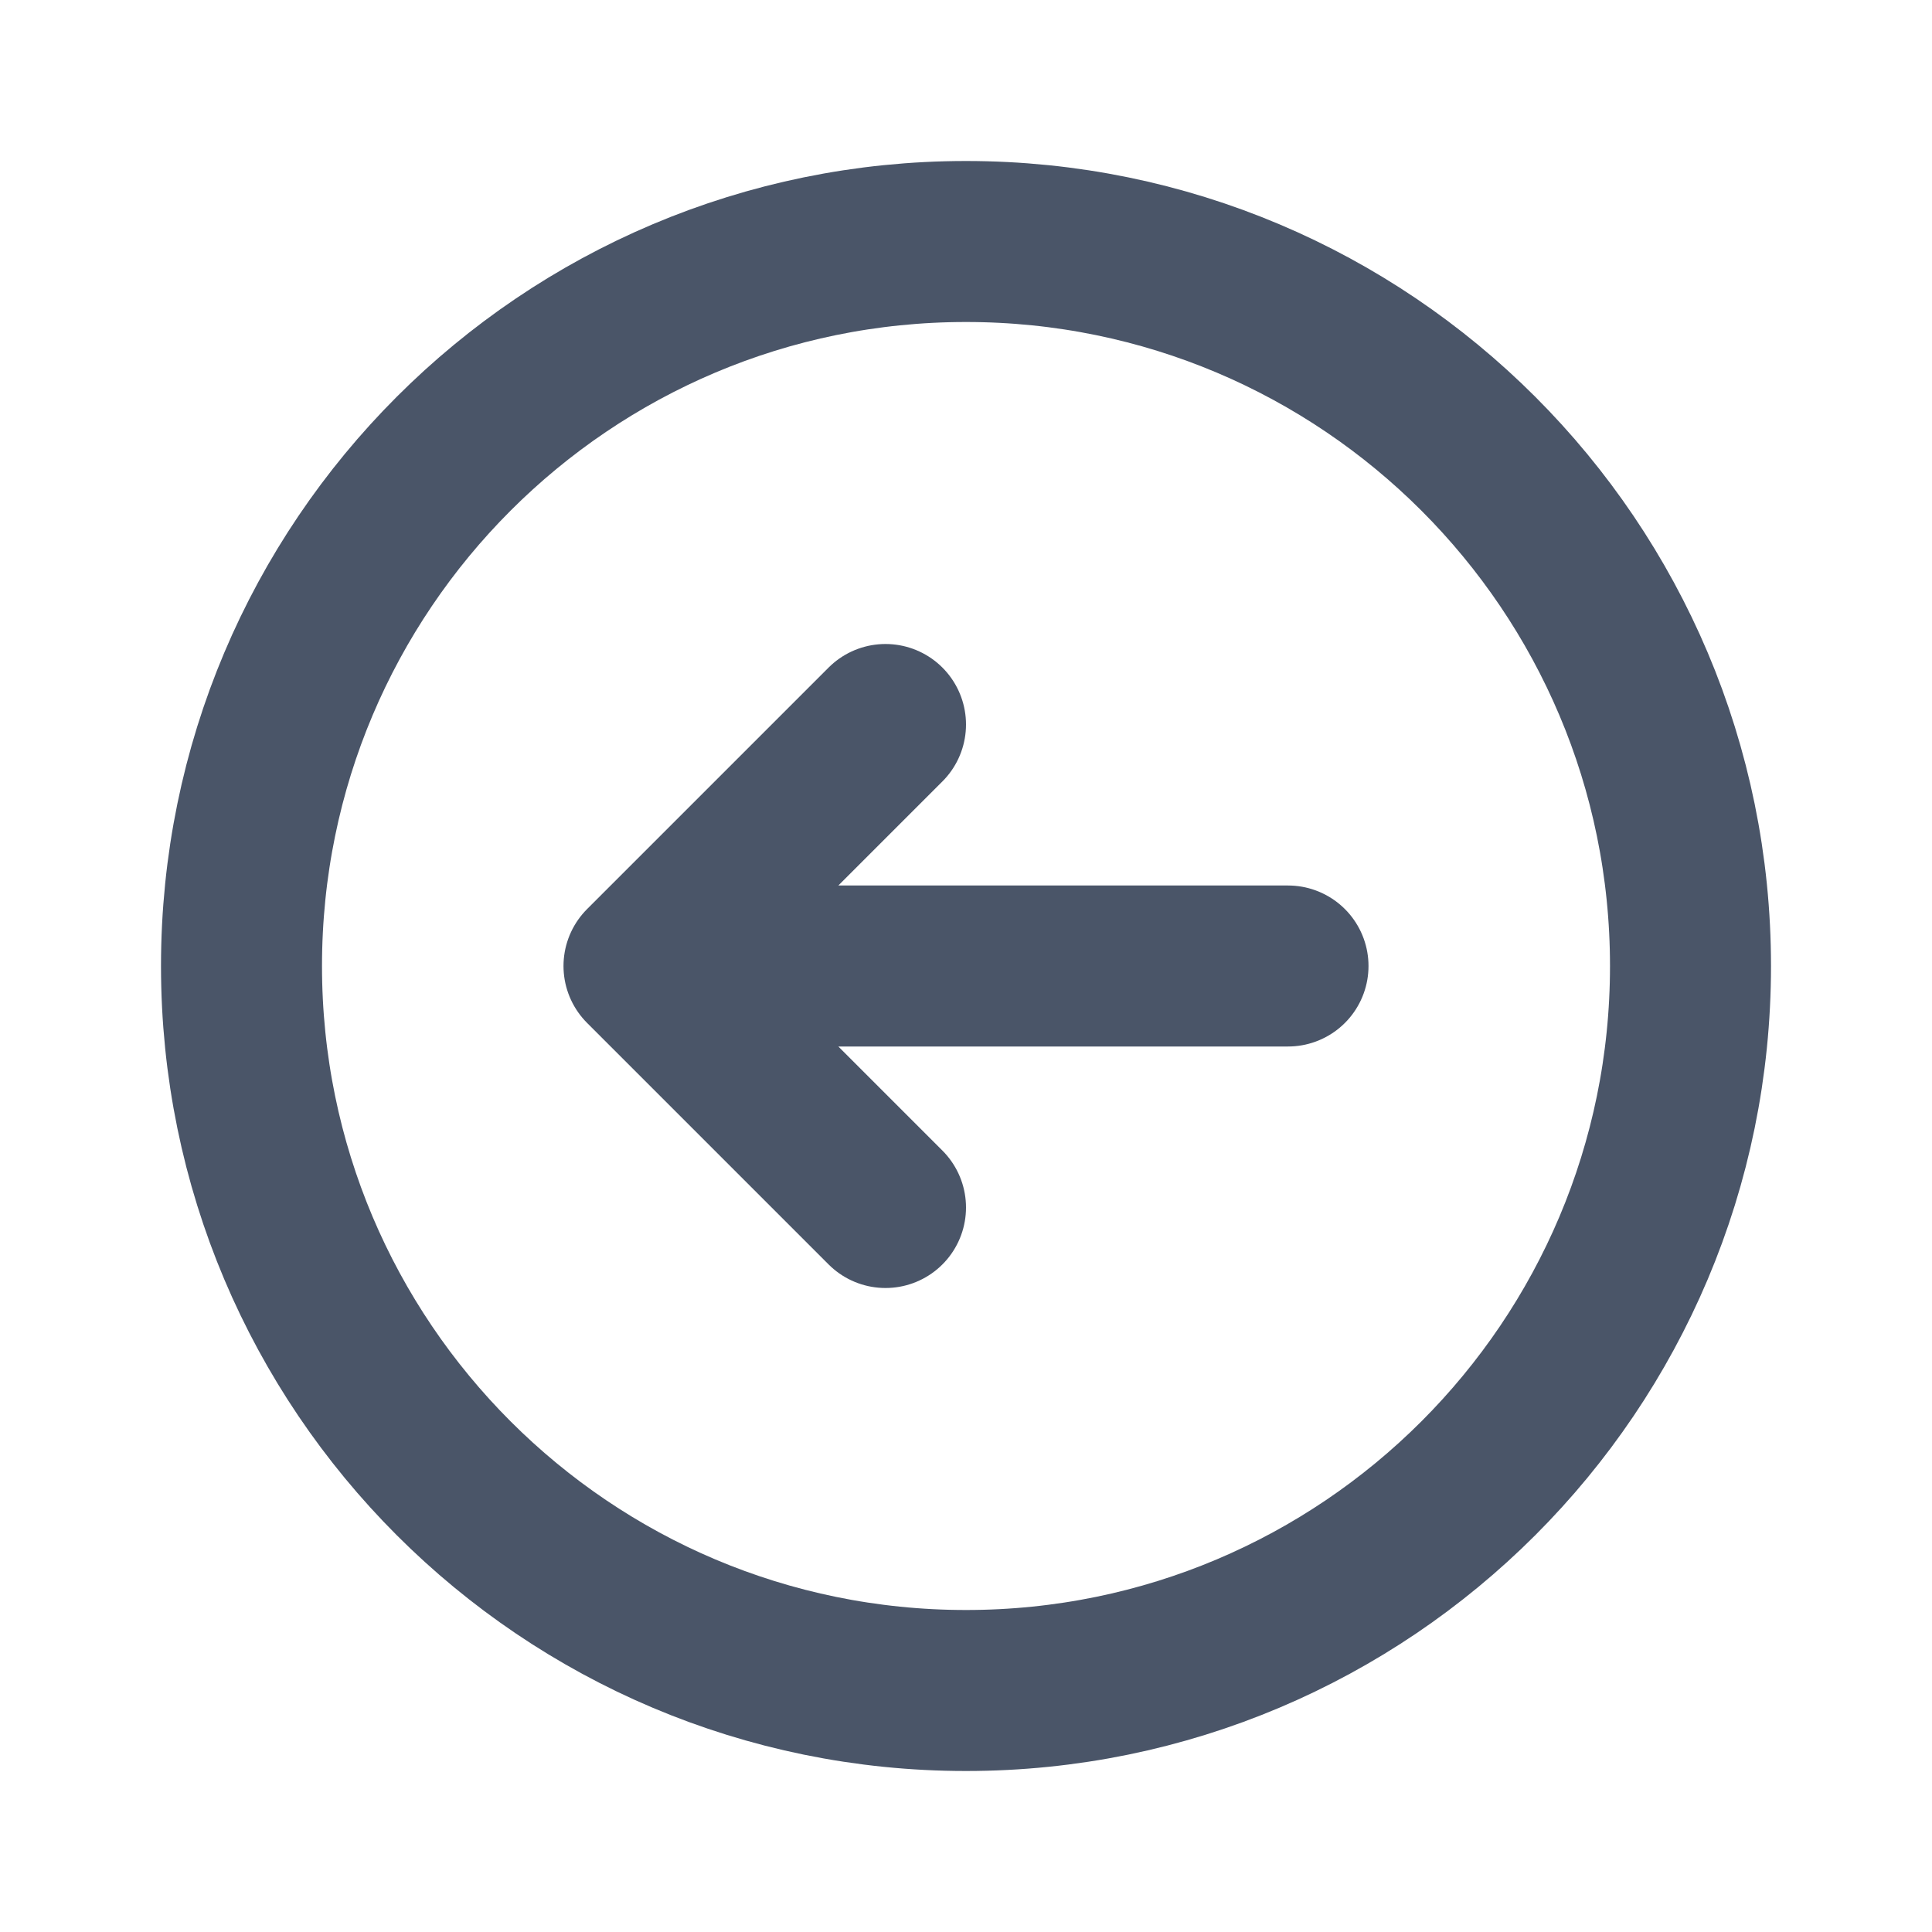
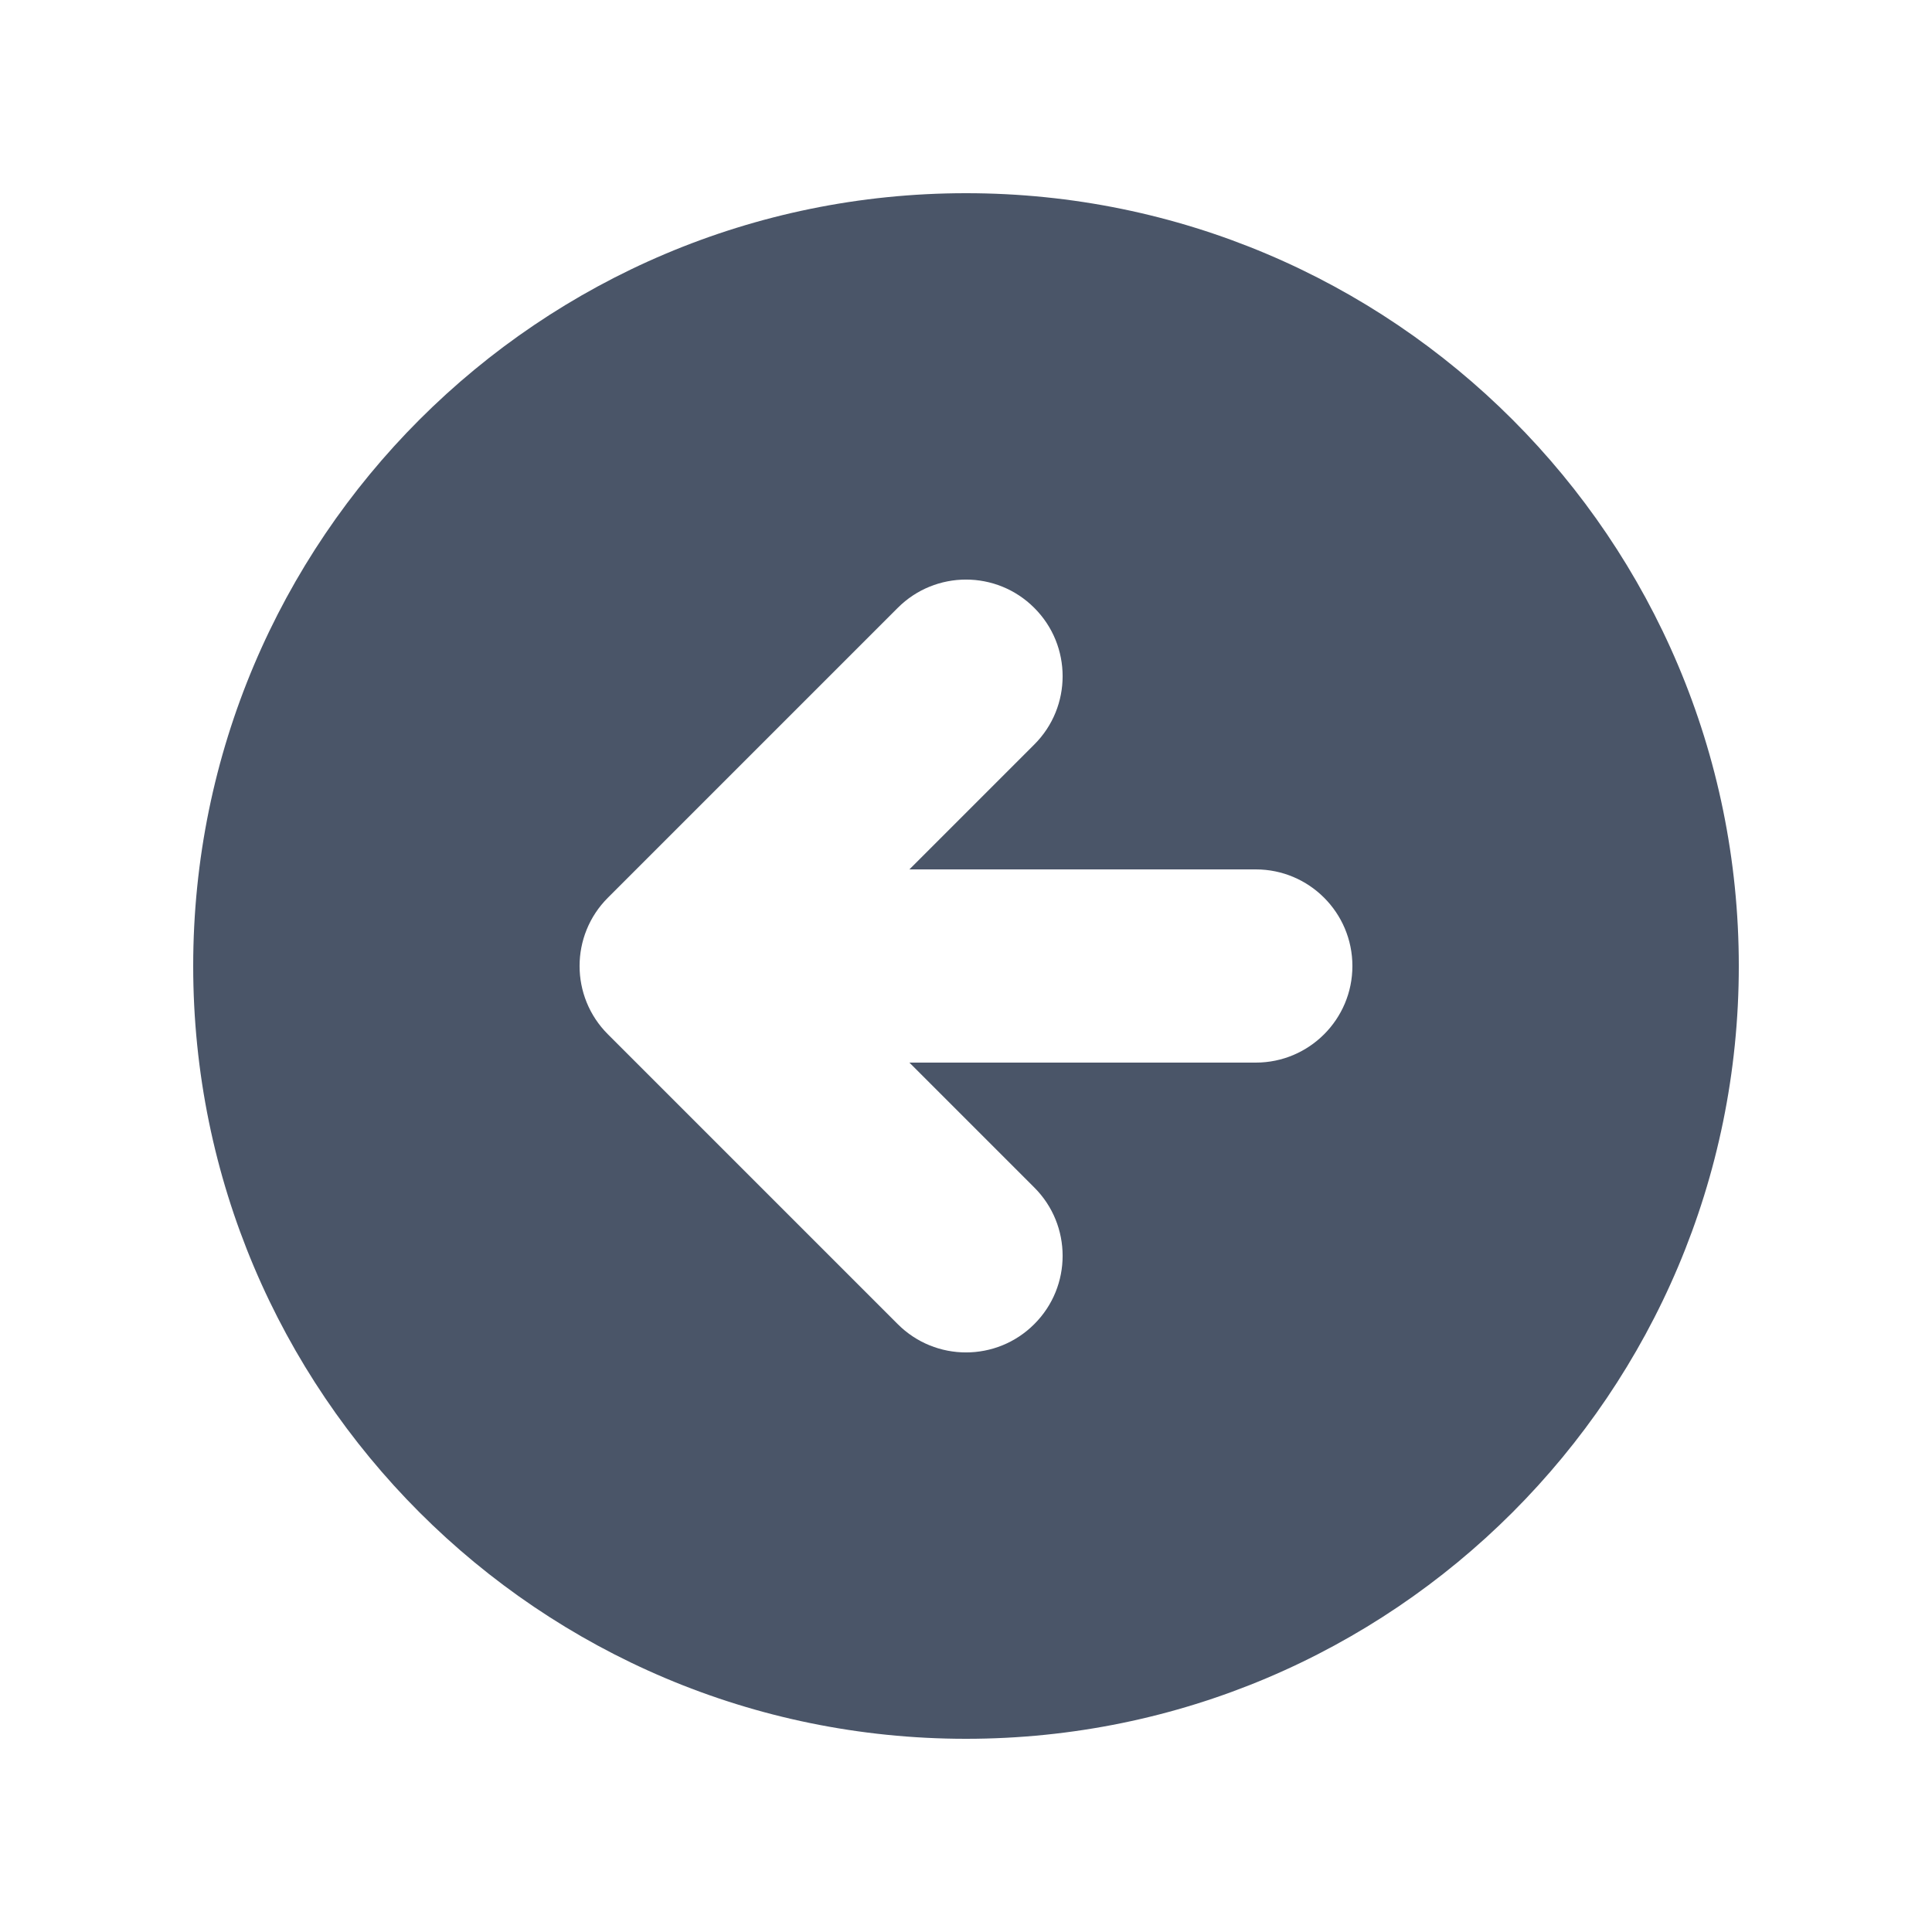
- <svg xmlns="http://www.w3.org/2000/svg" width="24" height="24" viewBox="0 0 24 24" fill="none">
-   <path d="M11 15L8 12M8 12L11 9M8 12L16 12M3 12C3 7.029 7.029 3 12 3C16.971 3 21 7.029 21 12C21 16.971 16.971 21 12 21C7.029 21 3 16.971 3 12Z" stroke="#4A5568" stroke-width="2" stroke-linecap="round" stroke-linejoin="round" />
+ <svg xmlns="http://www.w3.org/2000/svg" width="20" height="20" viewBox="0 0 20 20" fill="none">
+   <path fill-rule="evenodd" clip-rule="evenodd" d="M10 18C14.418 18 18 14.418 18 10C18 5.582 14.418 2 10 2C5.582 2 2 5.582 2 10C2 14.418 5.582 18 10 18ZM10.707 7.707C11.098 7.317 11.098 6.683 10.707 6.293C10.317 5.902 9.683 5.902 9.293 6.293L6.293 9.293C5.902 9.683 5.902 10.317 6.293 10.707L9.293 13.707C9.683 14.098 10.317 14.098 10.707 13.707C11.098 13.317 11.098 12.683 10.707 12.293L9.414 11H13C13.552 11 14 10.552 14 10C14 9.448 13.552 9 13 9L9.414 9L10.707 7.707Z" fill="#4A5568" />
</svg>
